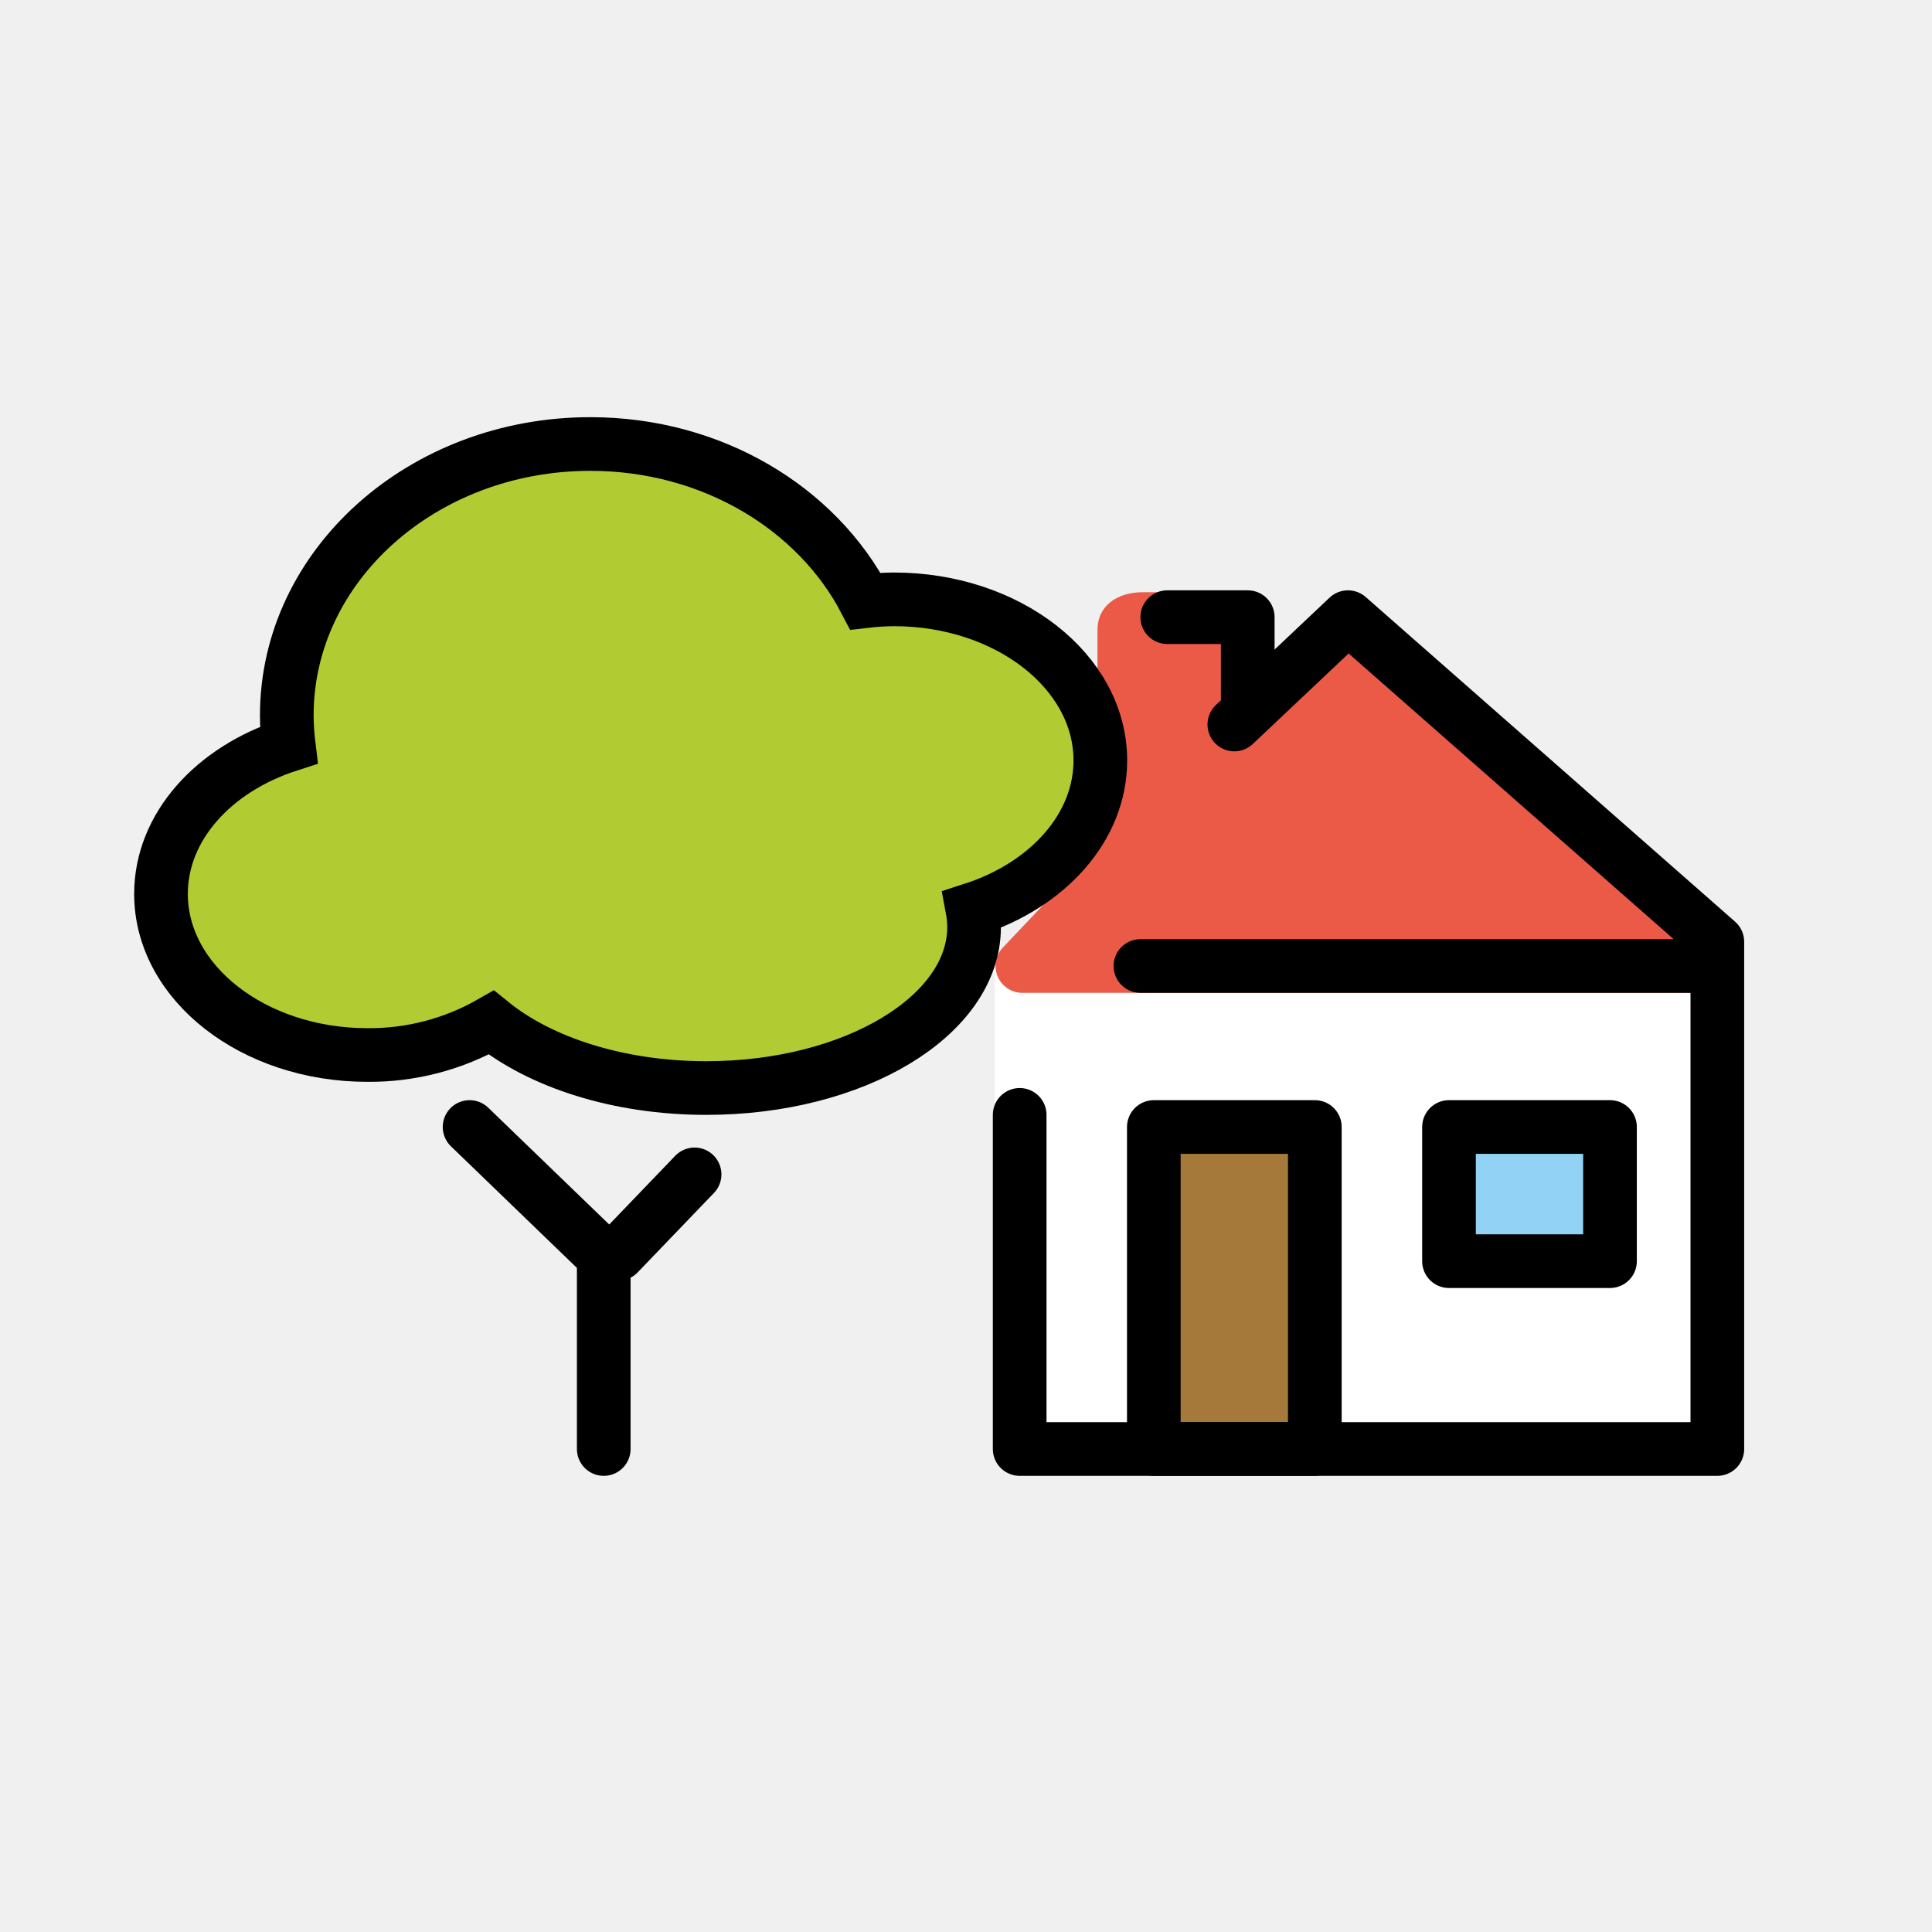
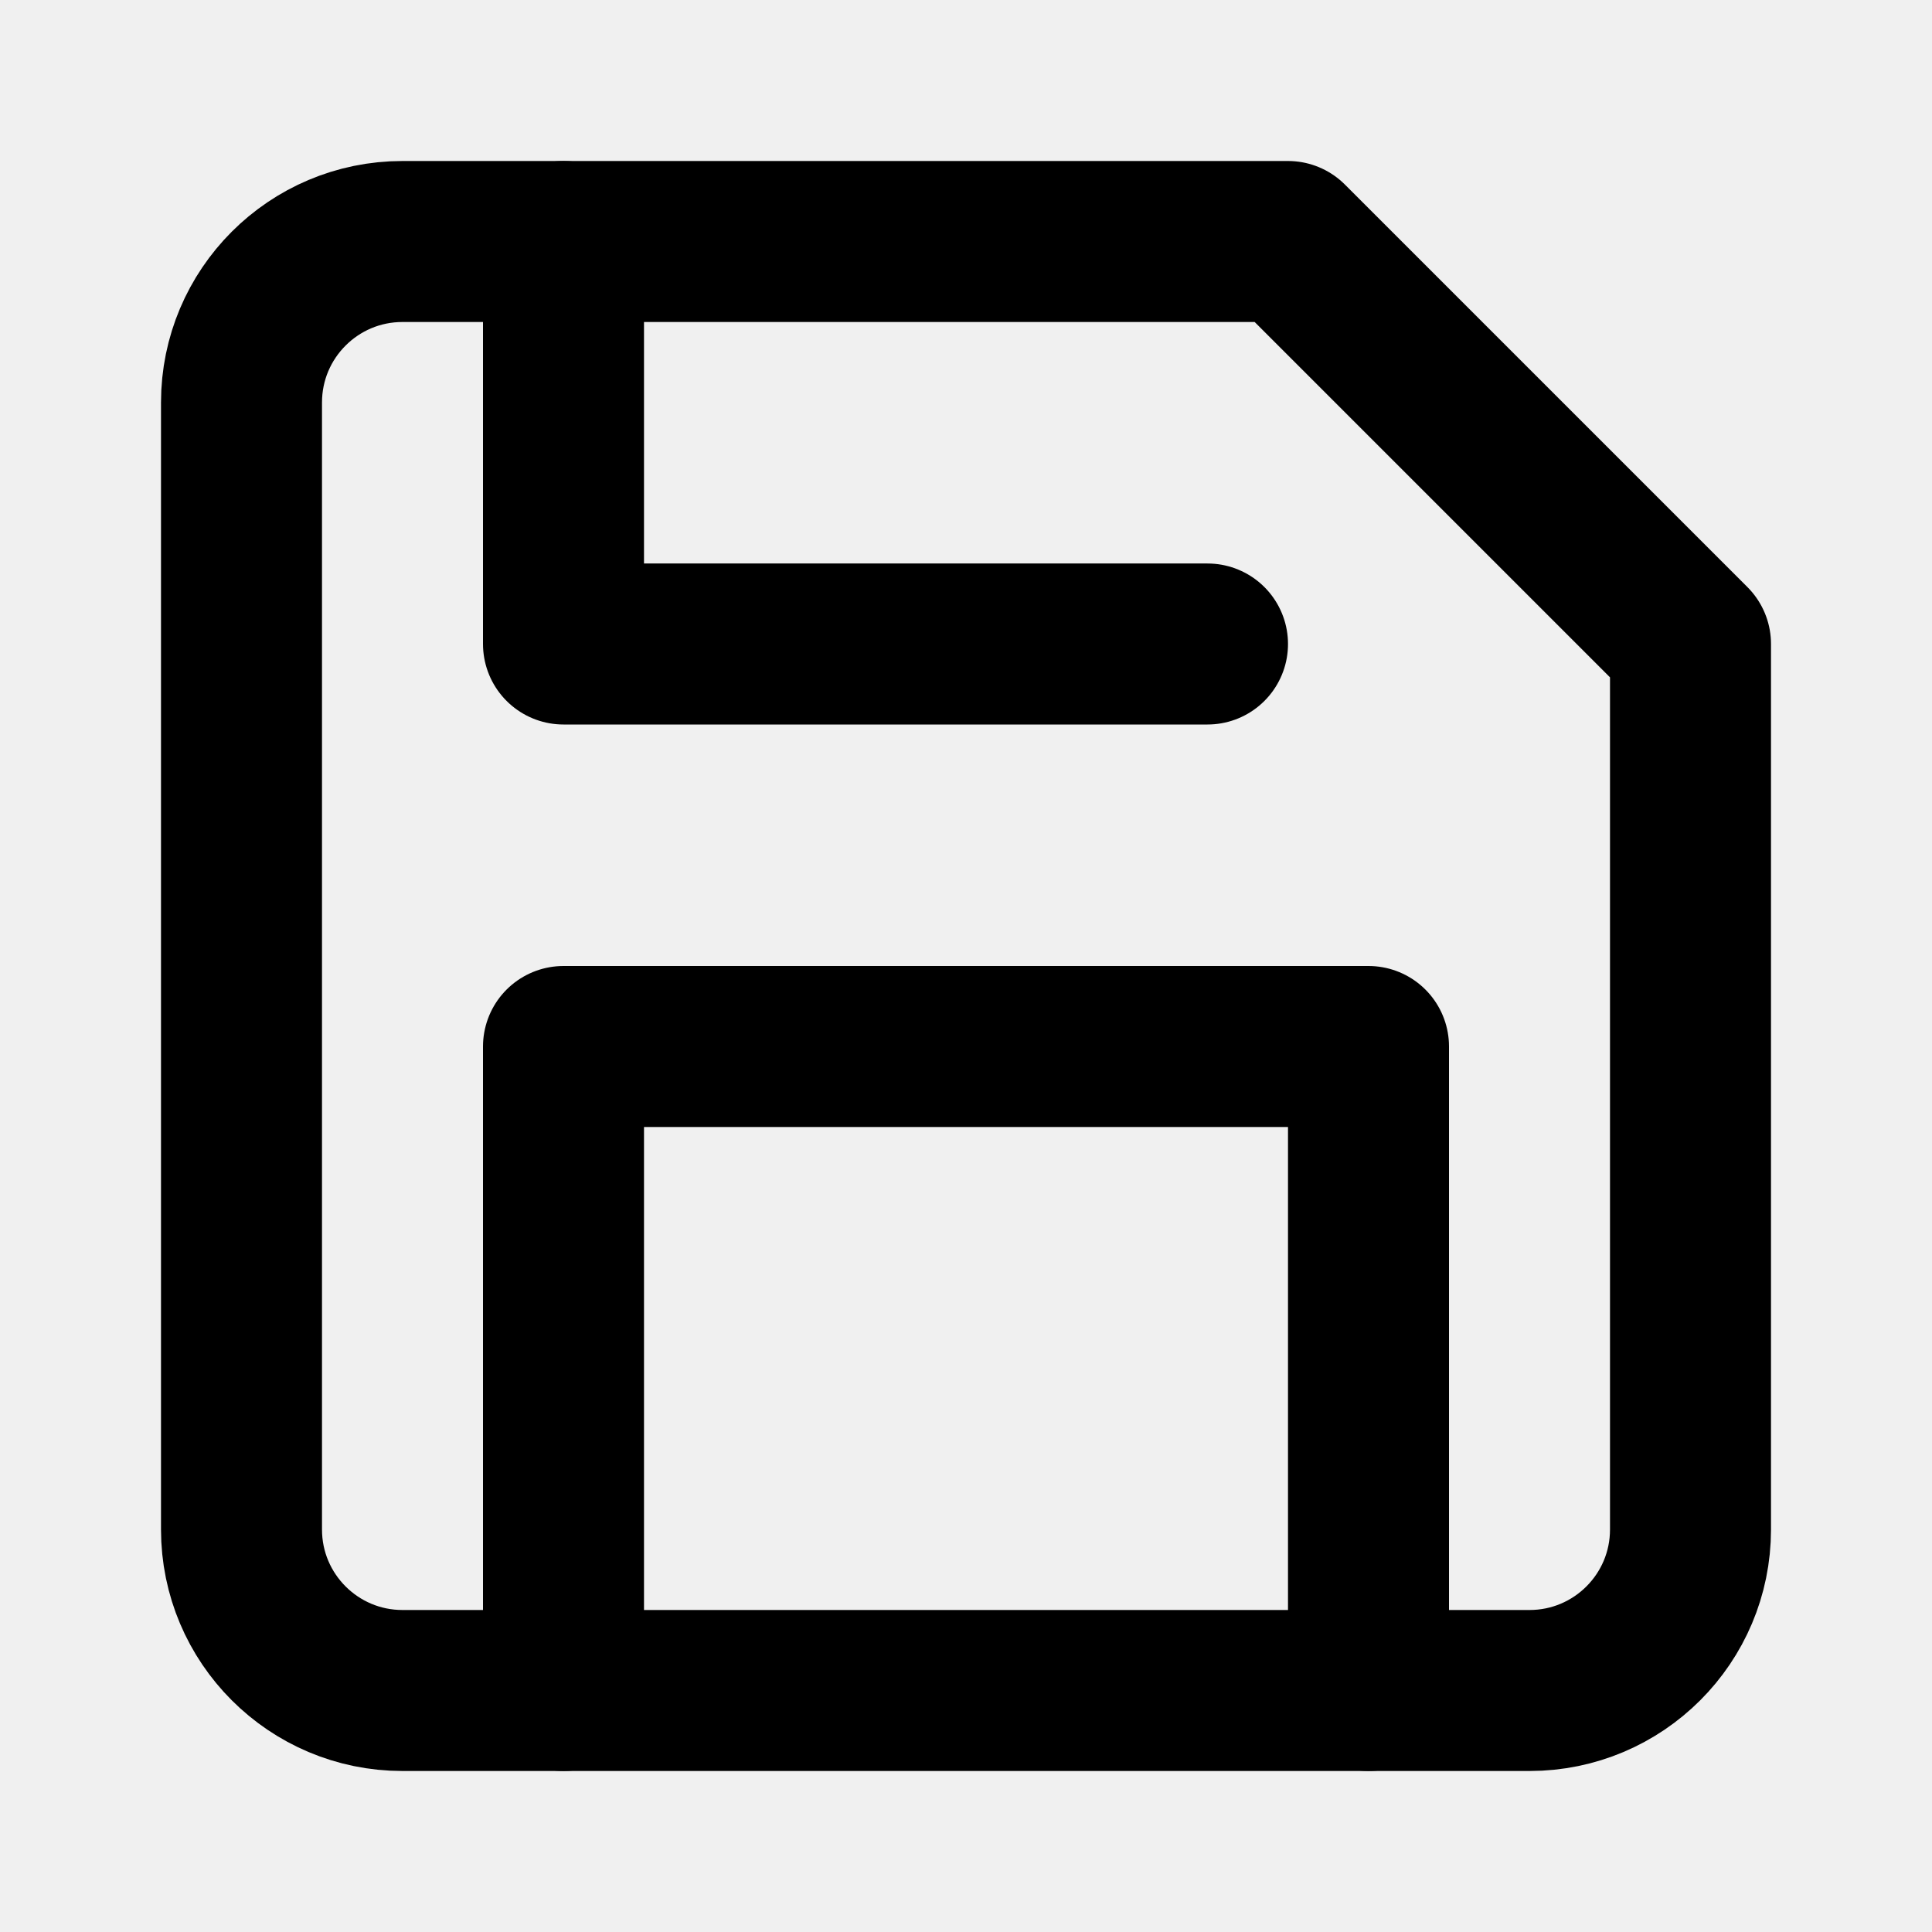
- <svg xmlns="http://www.w3.org/2000/svg" id="emoji" viewBox="0 0 72 72" version="1.1">
-   <g id="color">
-     <rect x="37.075" y="36.053" width="26.884" height="18.114" fill="#FFFFFF" />
-     <polygon fill="#EA5A47" stroke="#EA5A47" stroke-linecap="round" stroke-linejoin="round" stroke-miterlimit="10" stroke-width="2" points="50.235,23.2 38.1,36 63.5,36" />
-     <path fill="#EA5A47" d="M47.3,26l-6.4,6.059v-8.573c0-0.931,0.755-1.416,1.686-1.416h3.028 c0.931,0,1.686,0.485,1.686,1.416C47.3,23.486,47.3,26,47.3,26z" />
-     <rect x="43" y="42" width="6" height="12" fill="#A57939" />
-     <rect x="54" y="42" width="6" height="5" fill="#92D3F5" />
-     <path fill="#B1CC33" d="M41.006,28.339c0-3.312-3.445-6.003-7.694-6.003c-0.355,0.003-0.71,0.025-1.062,0.066 c-1.8-3.455-5.707-5.855-10.25-5.855c-6.248,0-11.312,4.529-11.312,10.114c0.001,0.369,0.025,0.738,0.07,1.104 C7.966,28.666,6,30.81,6,33.314c0,3.312,3.445,6.003,7.694,6.003c1.615,0.014,3.206-0.402,4.614-1.207 c1.818,1.477,4.726,2.438,8.015,2.438c5.511,0,9.978-2.688,9.978-6.003c-0.001-0.219-0.021-0.438-0.061-0.653 C39.036,32.99,41.006,30.845,41.006,28.339z" />
-   </g>
-   <g id="hair" />
-   <g id="skin" />
-   <g id="skin-shadow" />
-   <g id="line">
-     <polyline fill="none" stroke="#000000" stroke-linecap="round" stroke-linejoin="round" stroke-miterlimit="10" stroke-width="2" points="46,27 50.235,23 64,35.098 64,54 38,54 38,41.548" />
-     <rect x="43" y="42" width="6" height="12" fill="none" stroke="#000000" stroke-linecap="round" stroke-linejoin="round" stroke-miterlimit="10" stroke-width="2" />
-     <rect x="54" y="42" width="6" height="5" fill="none" stroke="#000000" stroke-linecap="round" stroke-linejoin="round" stroke-miterlimit="10" stroke-width="2" />
-     <polyline fill="none" stroke="#000000" stroke-linecap="round" stroke-linejoin="round" stroke-miterlimit="10" stroke-width="2" points="43.5,23 46.5,23 46.5,26" />
-     <path fill="none" stroke="#000000" stroke-miterlimit="10" stroke-width="2" d="M31.245,39.34" />
-     <polyline fill="none" stroke="#000000" stroke-linecap="round" stroke-linejoin="round" stroke-width="2" points="22.5,54 22.5,46.827 17.5,42" />
-     <line x1="23.041" x2="25.885" y1="46.727" y2="43.766" fill="none" stroke="#000000" stroke-linecap="round" stroke-linejoin="round" stroke-width="2" />
-     <path fill="none" stroke="#000000" stroke-linecap="round" stroke-miterlimit="10" stroke-width="2" d="M41.006,28.339 c0-3.312-3.445-6.003-7.694-6.003c-0.355,0.003-0.71,0.025-1.062,0.066c-1.8-3.455-5.707-5.855-10.25-5.855 c-6.248,0-11.312,4.529-11.312,10.114c0.001,0.369,0.025,0.738,0.07,1.104C7.966,28.666,6,30.81,6,33.314 c0,3.312,3.445,6.003,7.694,6.003c1.615,0.014,3.206-0.402,4.614-1.207c1.818,1.477,4.726,2.438,8.015,2.438 c5.511,0,9.978-2.688,9.978-6.003c-0.001-0.219-0.021-0.438-0.061-0.653 C39.036,32.99,41.006,30.845,41.006,28.339z" />
-     <line x1="63.5" x2="42.5" y1="36" y2="36" fill="none" stroke="#000000" stroke-linecap="round" stroke-linejoin="round" stroke-miterlimit="10" stroke-width="2" />
-   </g>
+ <svg xmlns="http://www.w3.org/2000/svg" width="24" height="24" viewBox="0 0 24 24" fill="none" stroke="currentColor" stroke-width="2" stroke-linecap="round" stroke-linejoin="round" class="feather feather-save">
+   <path d="M19 21H5a2 2 0 0 1-2-2V5a2 2 0 0 1 2-2h11l5 5v11a2 2 0 0 1-2 2z" />
+   <polyline points="17 21 17 13 7 13 7 21" />
+   <polyline points="7 3 7 8 15 8" />
</svg>
